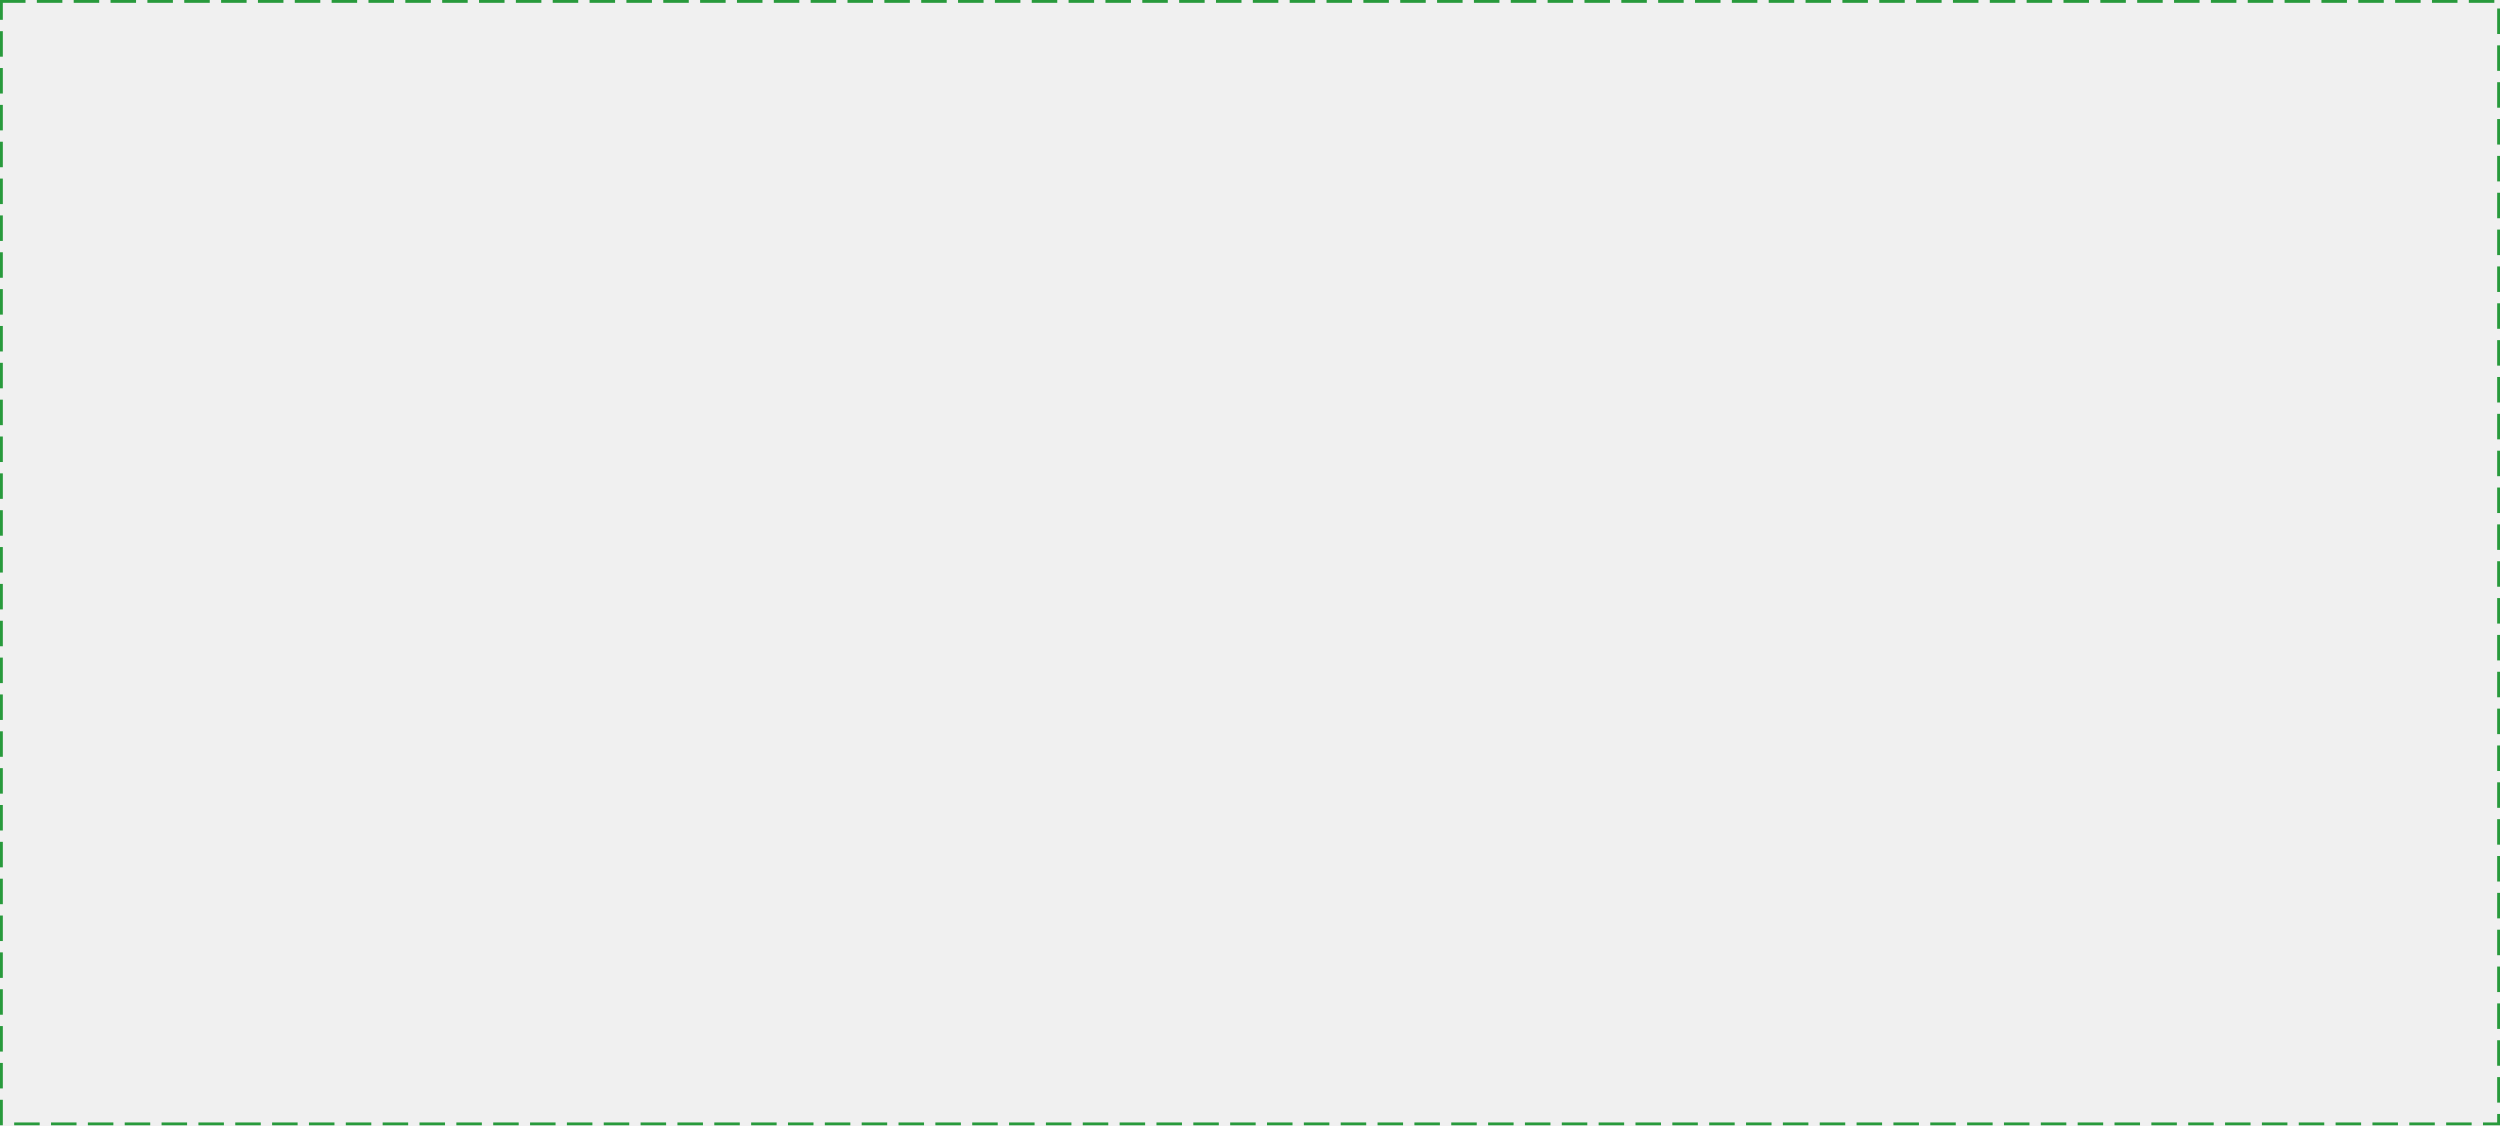
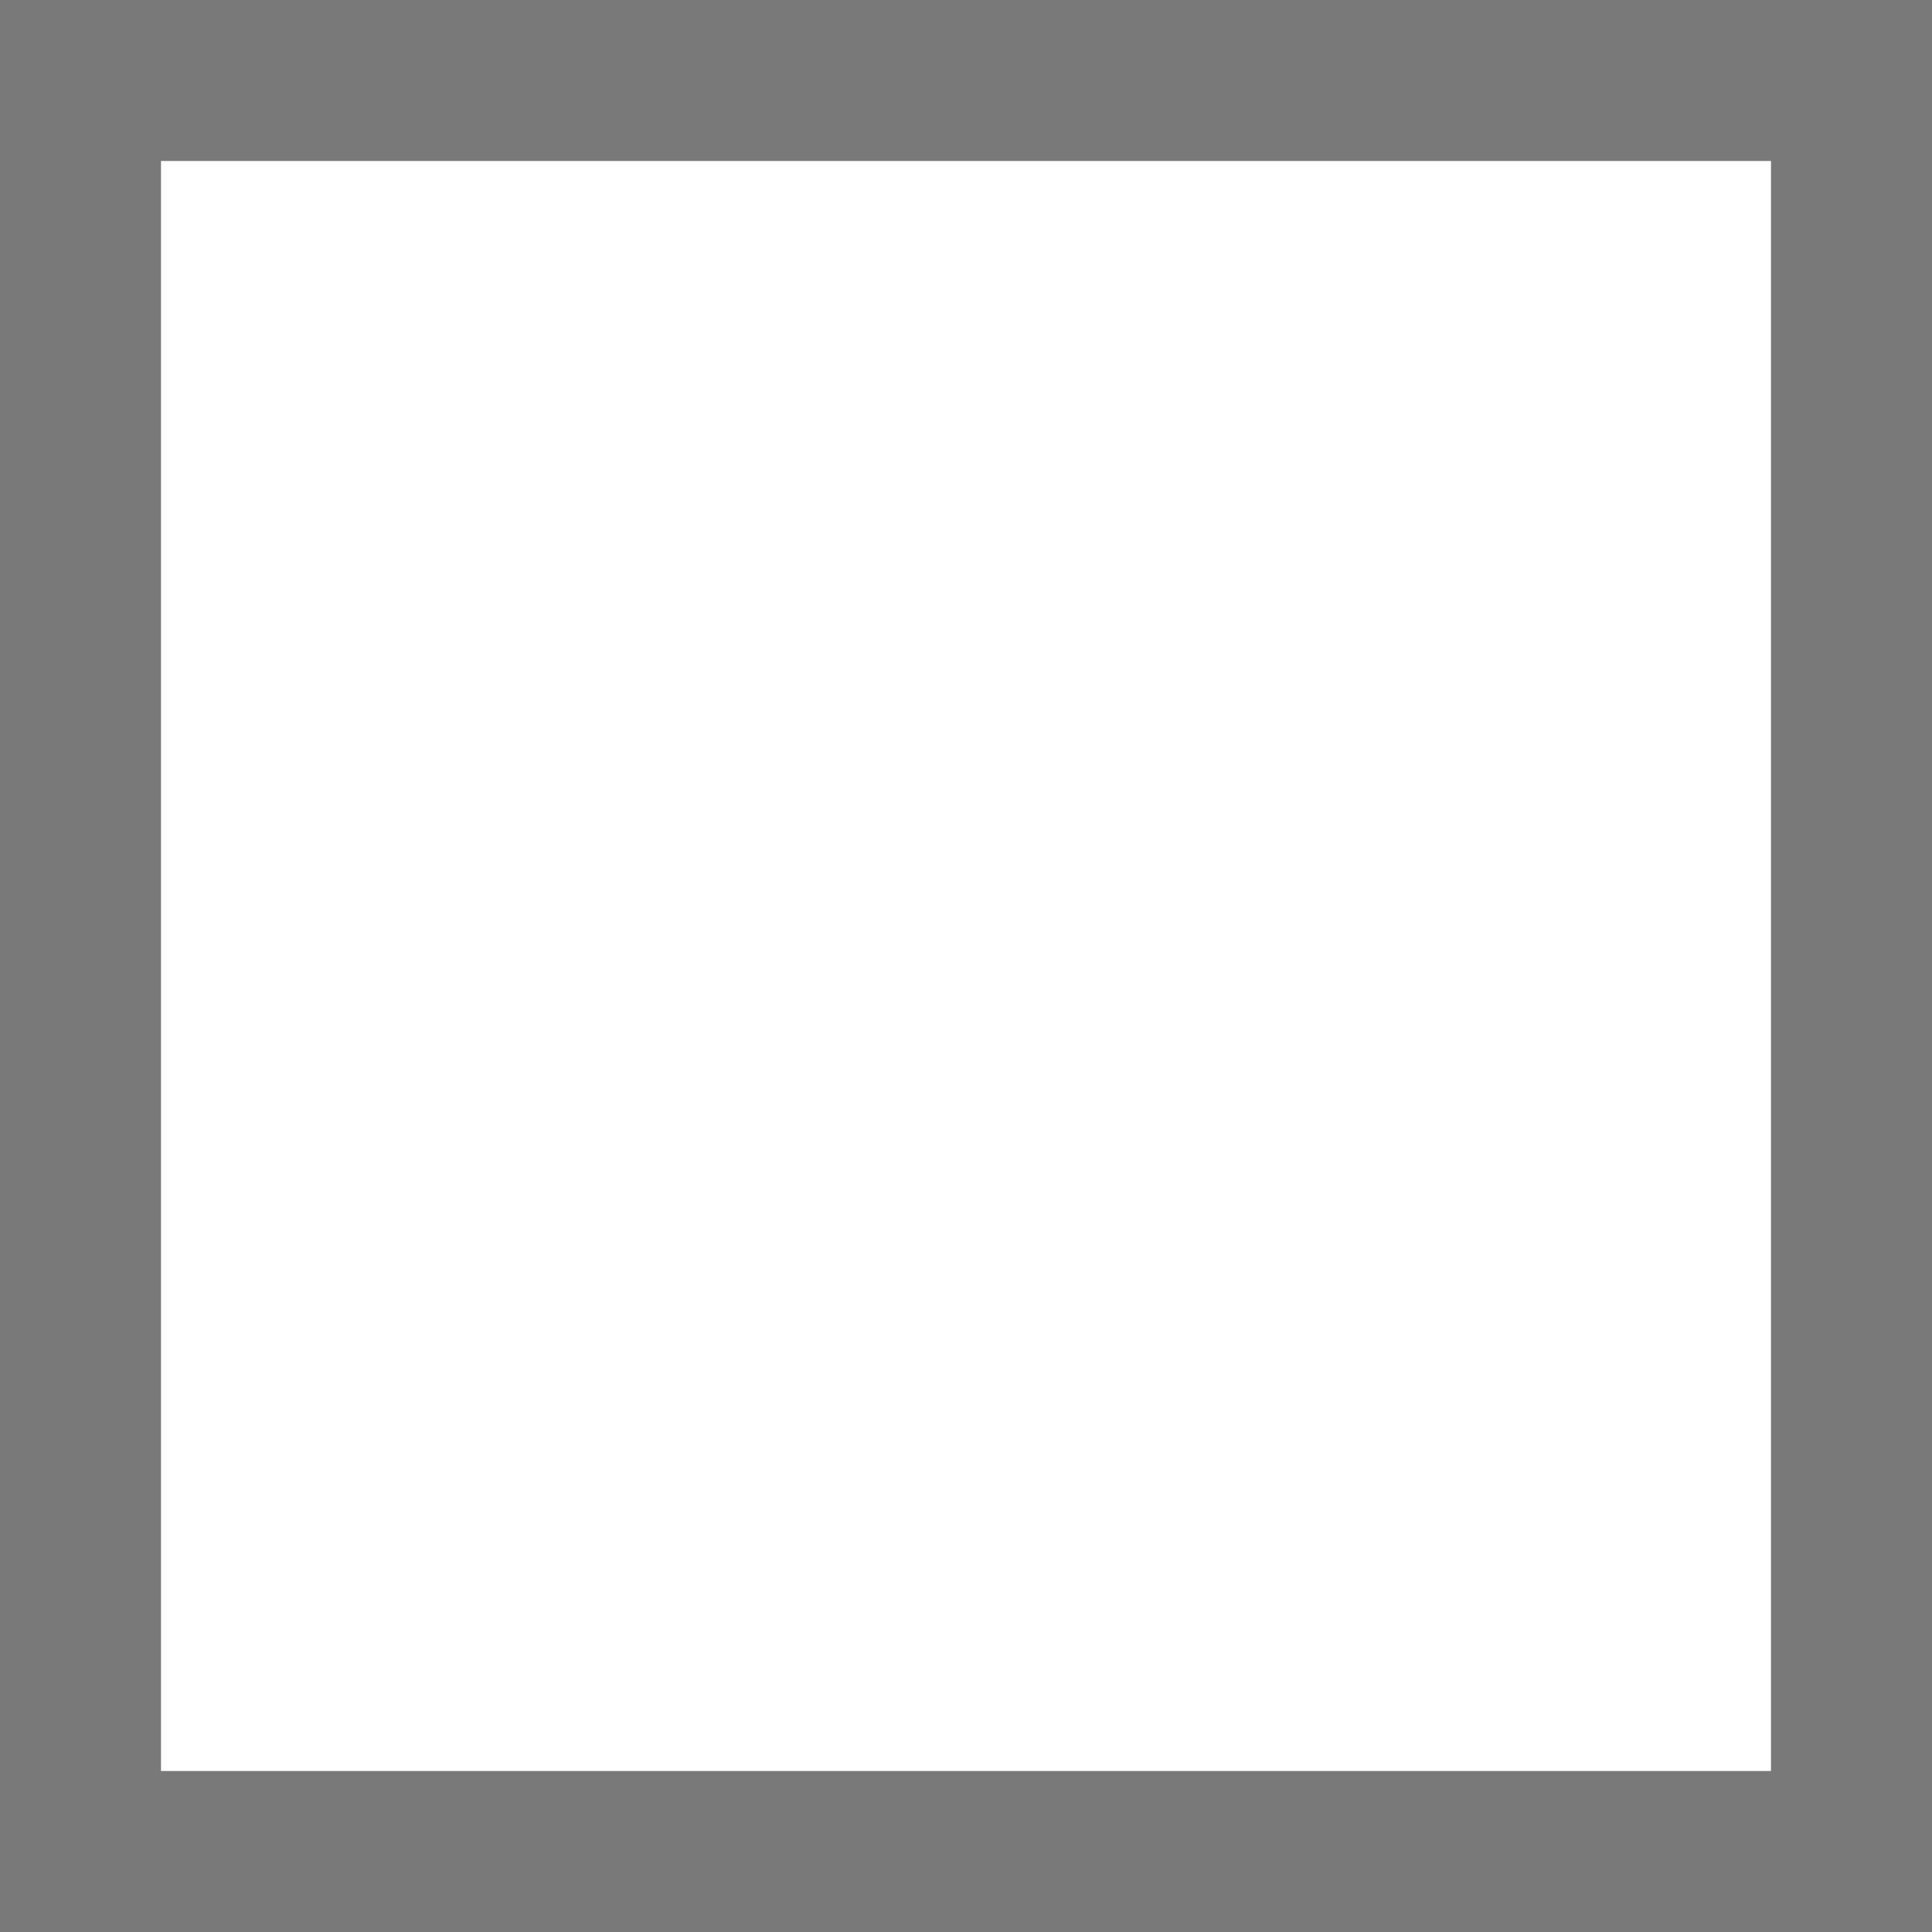
- <svg xmlns="http://www.w3.org/2000/svg" version="1.1" width="882px" height="397px">
-   <g transform="matrix(1 0 0 1 -525 -2541 )">
-     <path d="M 526 2542  L 1406 2542  L 1406 2937  L 526 2937  L 526 2542  Z " fill-rule="nonzero" fill="#ffffff" stroke="none" fill-opacity="0" />
-     <path d="M 525.5 2541.5  L 1406.5 2541.5  L 1406.5 2937.5  L 525.5 2937.5  L 525.5 2541.5  Z " stroke-width="1" stroke-dasharray="9,4" stroke="#289a3c" fill="none" stroke-dashoffset="0.5" />
-   </g>
+ <svg xmlns="http://www.w3.org/2000/svg" version="1.1" width="12px" height="12px" viewBox="3856 440  12 12">
+   <path d="M 3856.5 440.5  L 3867.5 440.5  L 3867.5 451.5  L 3856.5 451.5  L 3856.5 440.5  Z " fill-rule="nonzero" fill="#ffffff" stroke="none" />
+   <path d="M 3856.5 440.5  L 3867.5 440.5  L 3867.5 451.5  L 3856.5 451.5  L 3856.5 440.5  Z " stroke-width="1" stroke="#797979" fill="none" />
</svg>
